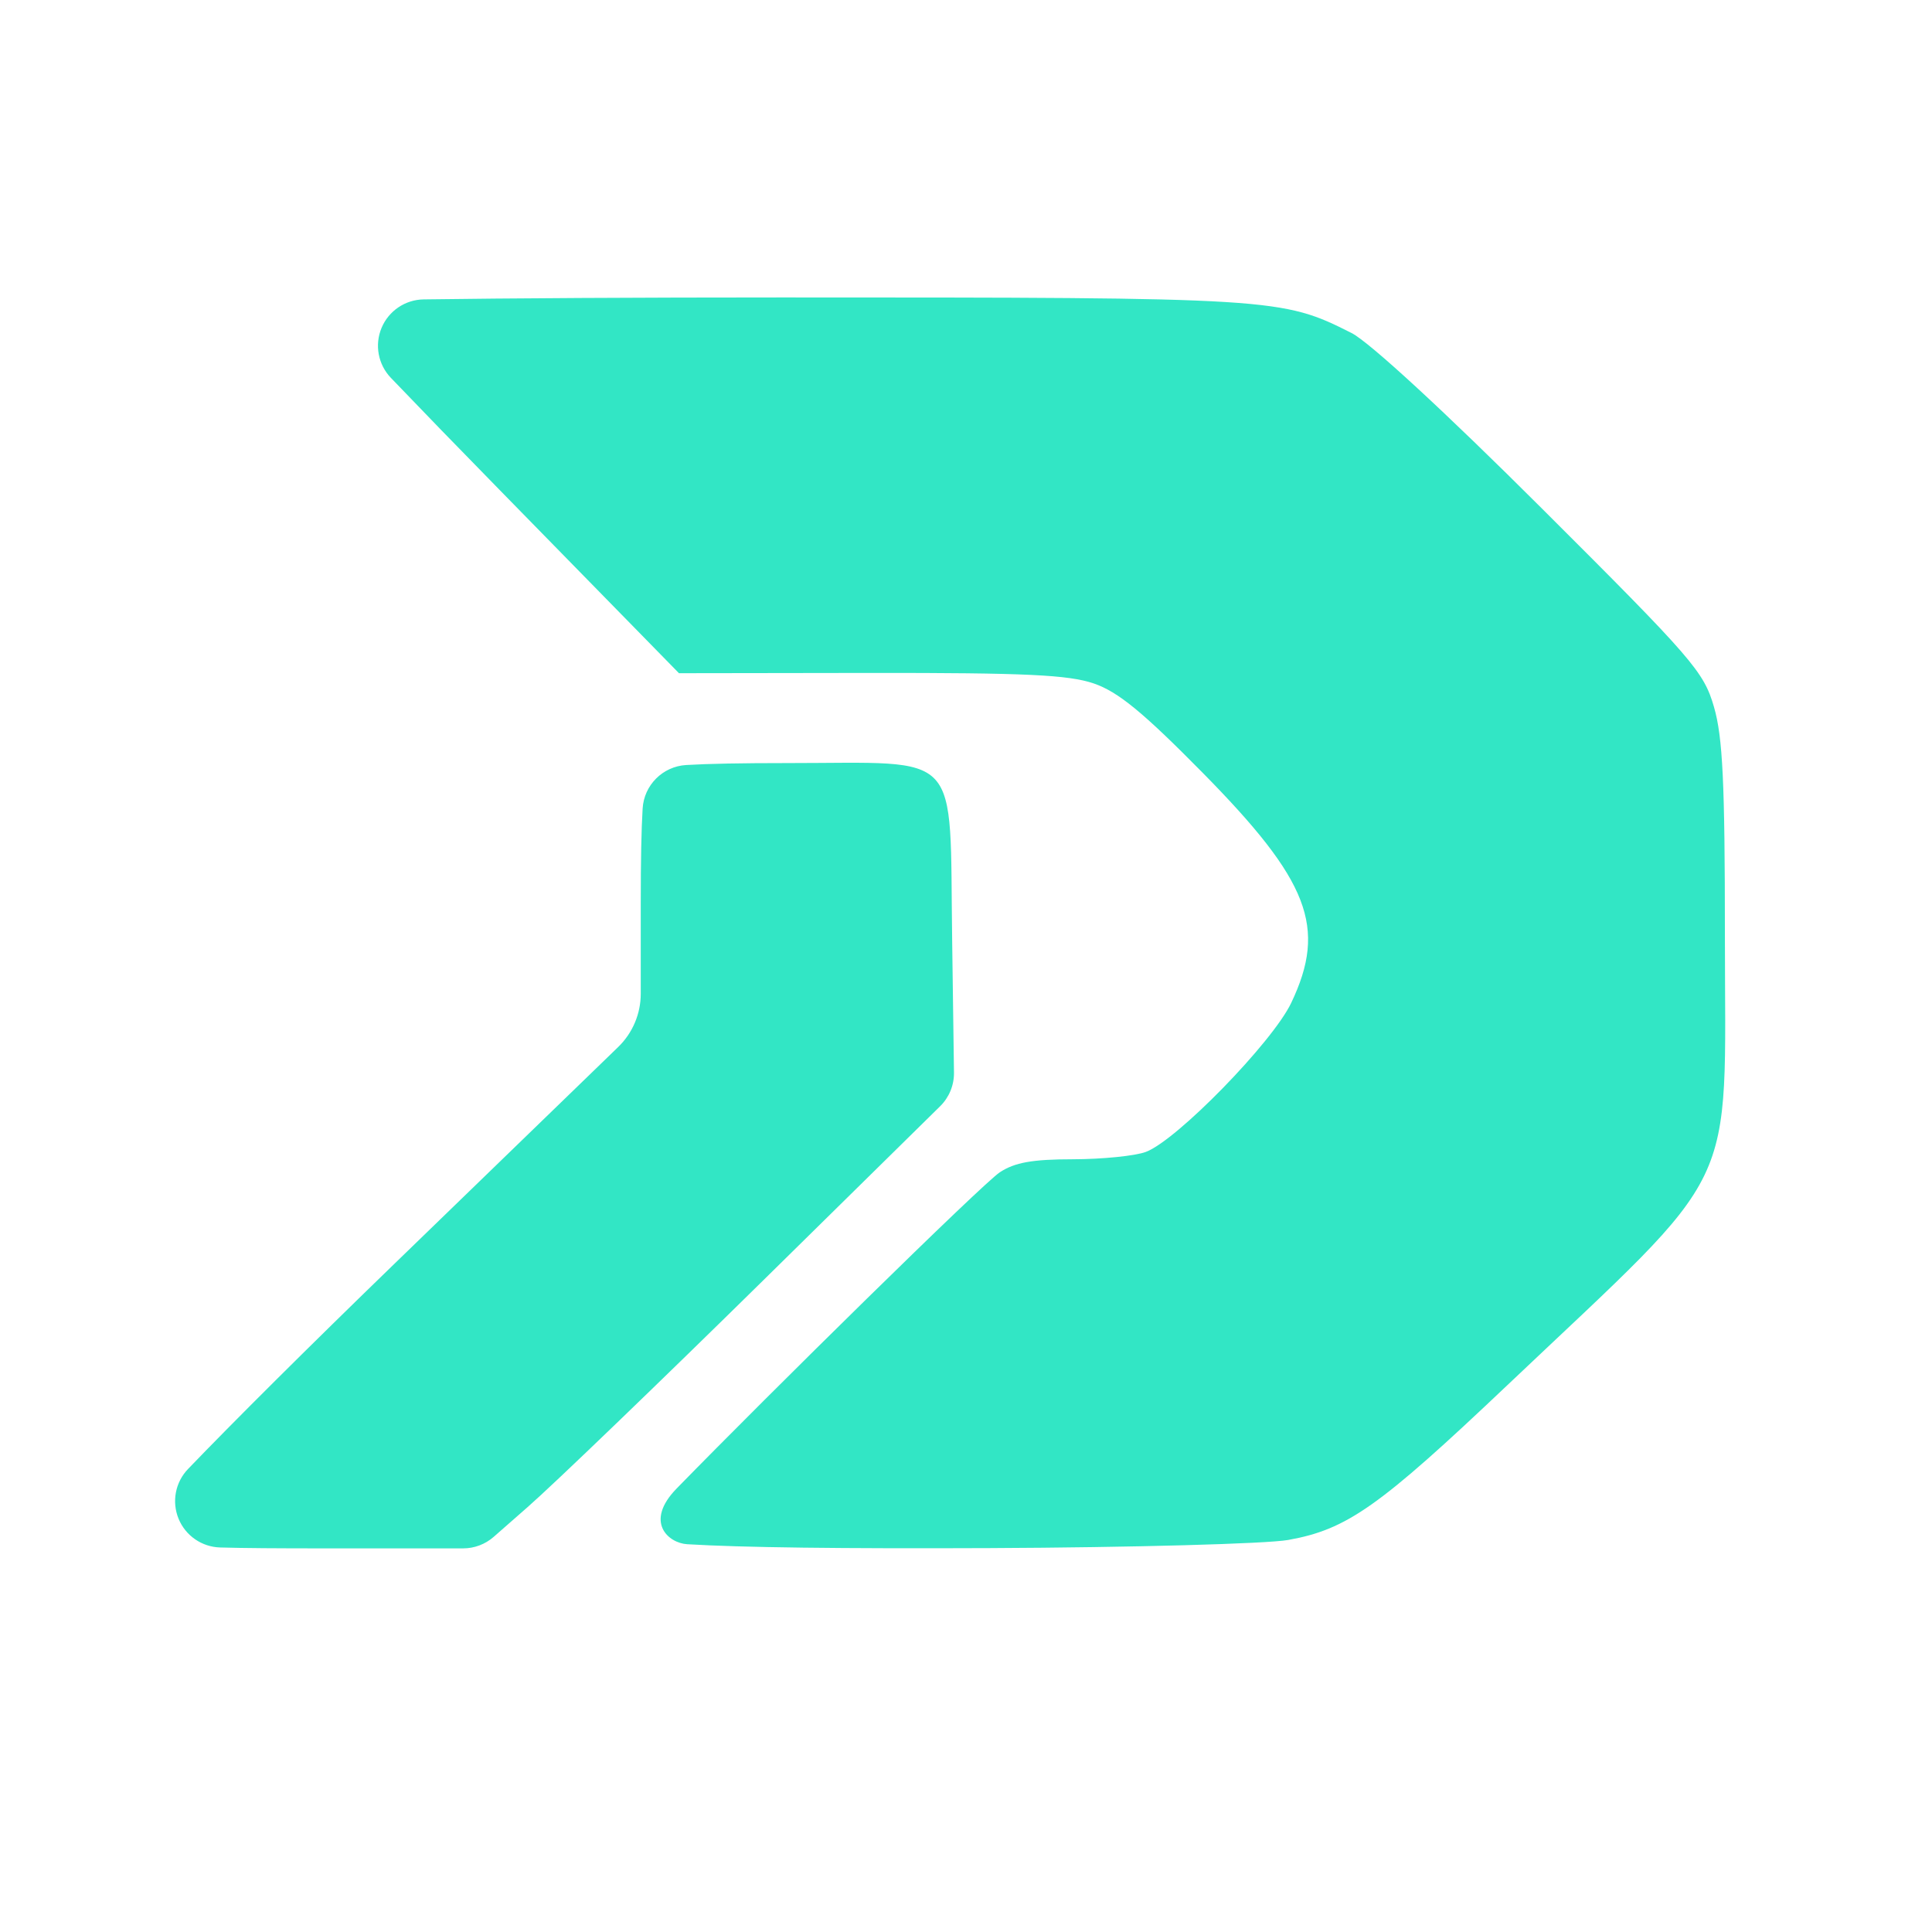
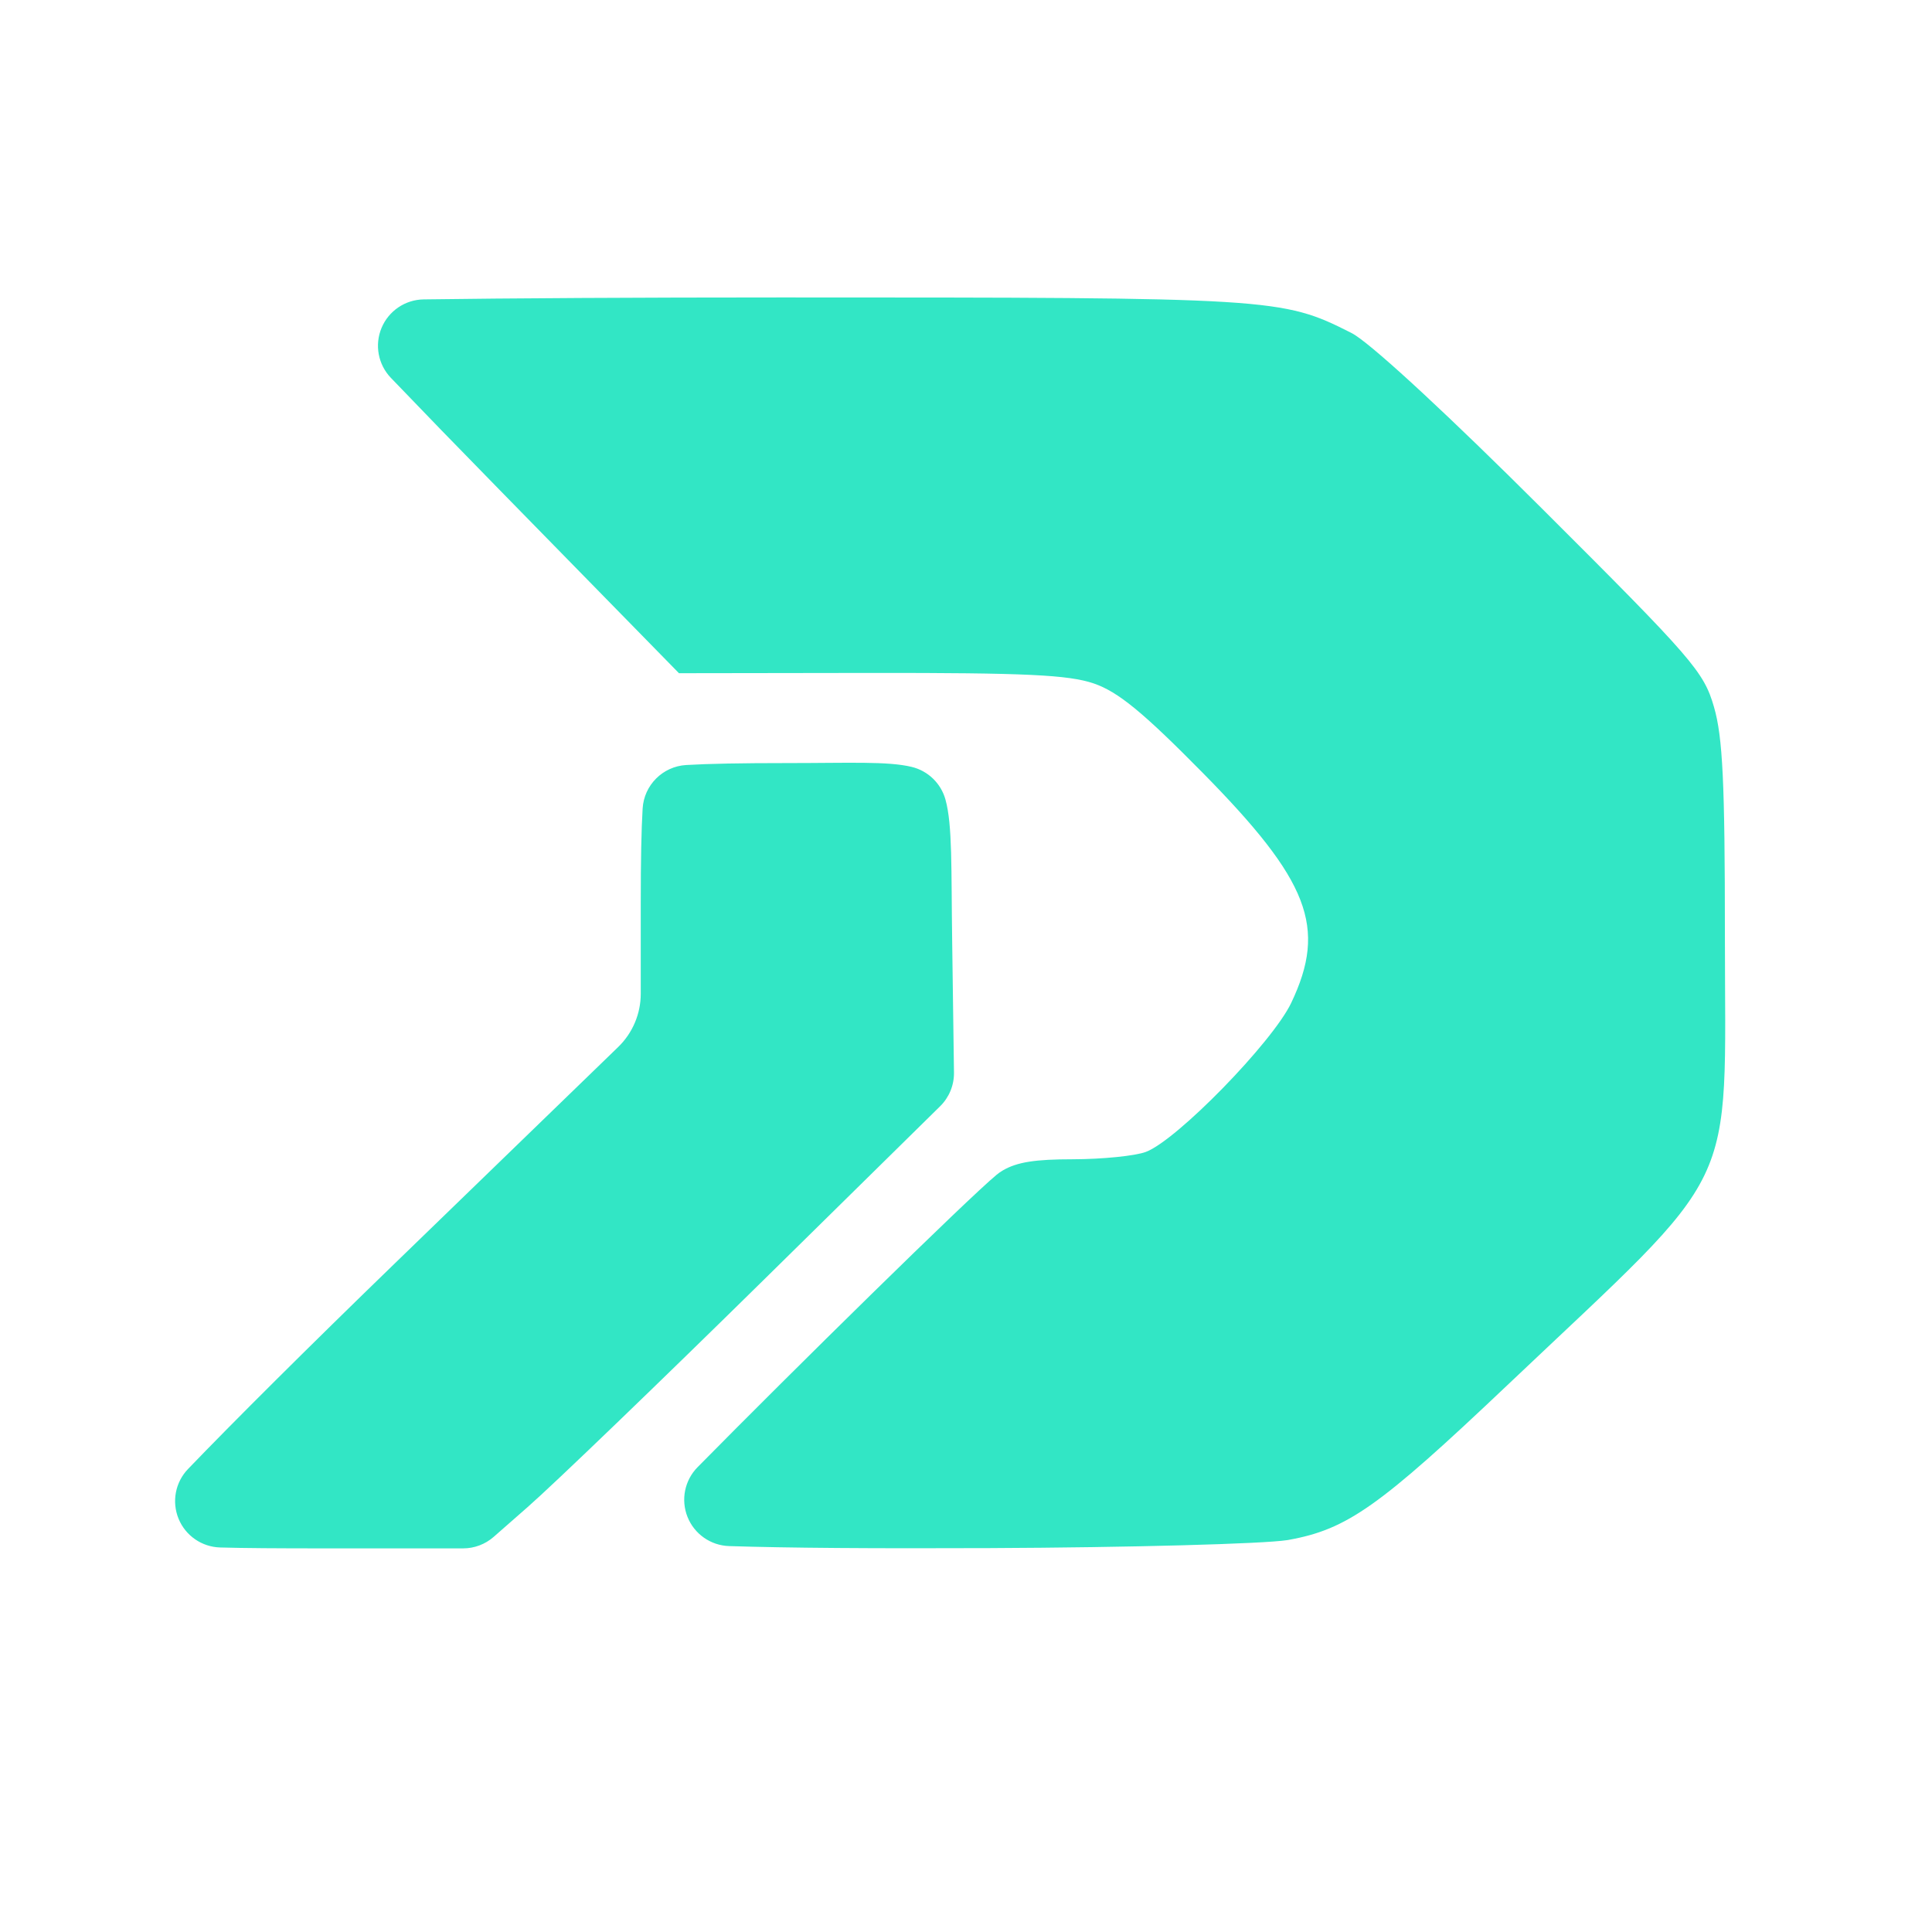
<svg xmlns="http://www.w3.org/2000/svg" viewBox="0 0 1000 1000">
-   <path id="dinkster-d" fill="#32E6C5" fill-rule="evenodd" d="M 202.311,195.569 C 217.985,211.926 237.627,232.191 258.885,253.885 L 351.439,348.453 L 450.612,348.309 C 530.791,348.237 552.914,349.281 566.079,353.741 C 578.633,358.022 591.439,368.489 622.266,399.748 C 677.662,455.899 686.942,479.964 668.345,519.065 C 658.669,539.424 609.101,590.252 593.094,596.223 C 587.554,598.309 570.54,600.0 555.324,600.036 C 534.424,600.036 525.216,601.691 517.518,606.763 C 508.455,612.739 398.263,721.202 350.217,770.463 C 333.4,787.705 345.833,798.693 355.728,799.29 C 384.0,800.997 434.827,801.619 512.266,801.295 C 586.043,800.971 655.576,799.065 666.763,797.086 C 697.266,791.619 713.777,779.964 780.108,717.05 C 902.086,601.403 892.806,620.576 892.806,483.597 C 892.806,405.144 891.691,381.547 887.158,365.935 C 881.871,347.626 876.259,341.151 798.129,263.237 C 747.842,213.058 708.741,177.014 699.568,172.374 C 663.561,154.173 660.036,153.957 404.64,153.957 C 329.999,153.957 263.094,154.353 219.303,154.966 A 24.0,24.0 0 0,0 202.311,195.569 Z M 332.625,418.481 C 331.962,429.461 331.655,445.387 331.655,467.086 L 331.655,514.347 A 38.4,38.4 0 0,1 319.973,541.928 L 203.957,654.317 C 159.544,697.342 120.225,736.525 97.325,760.35 A 24.0,24.0 0 0,0 113.938,800.971 C 126.386,801.329 143.745,801.439 168.165,801.439 L 239.705,801.439 A 24.0,24.0 0 0,0 255.533,795.479 L 273.094,780.072 C 286.511,768.345 341.691,715.216 395.719,662.05 L 486.617,572.584 A 24.0,24.0 0 0,0 493.78,555.149 L 492.842,487.05 C 491.403,386.691 499.101,394.964 407.518,394.964 C 383.817,394.964 366.712,395.278 355.143,395.972 A 24.0,24.0 0 0,0 332.625,418.481 Z" />
+   <path id="dinkster-d" fill="#32E6C5" fill-rule="evenodd" d="M 202.311,195.569 C 217.985,211.926 237.627,232.191 258.885,253.885 L 351.439,348.453 L 450.612,348.309 C 530.791,348.237 552.914,349.281 566.079,353.741 C 578.633,358.022 591.439,368.489 622.266,399.748 C 677.662,455.899 686.942,479.964 668.345,519.065 C 658.669,539.424 609.101,590.252 593.094,596.223 C 587.554,598.309 570.54,600.0 555.324,600.036 C 535.827,600.036 526.504,601.476 519.091,605.787 A 24.0,24.0 0 0,0 515.847,608.051 C 500.484,620.775 410.706,709.04 361.054,759.415 A 24.0,24.0 0 0,0 377.368,800.25 C 407.319,801.222 451.636,801.548 512.266,801.295 C 585.048,800.976 653.699,799.116 666.278,797.166 A 24.0,24.0 0 0,0 666.849,797.071 C 697.298,791.597 713.84,779.904 780.108,717.05 C 902.086,601.403 892.806,620.576 892.806,483.597 C 892.806,405.144 891.691,381.547 887.158,365.935 C 881.871,347.626 876.259,341.151 798.129,263.237 C 750.817,216.027 713.408,181.33 701.507,173.524 A 24.0,24.0 0 0,0 699.165,172.17 C 663.531,154.171 659.08,153.957 404.64,153.957 C 329.999,153.957 263.094,154.353 219.303,154.966 A 24.0,24.0 0 0,0 202.311,195.569 Z M 332.625,418.481 C 331.962,429.461 331.655,445.387 331.655,467.086 L 331.655,514.347 A 38.4,38.4 0 0,1 319.973,541.928 L 203.957,654.317 C 159.544,697.342 120.225,736.525 97.325,760.35 A 24.0,24.0 0 0,0 113.938,800.971 C 126.386,801.329 143.745,801.439 168.165,801.439 L 239.705,801.439 A 24.0,24.0 0 0,0 255.533,795.479 L 273.094,780.072 C 286.511,768.345 341.691,715.216 395.719,662.05 L 486.617,572.584 A 24.0,24.0 0 0,0 493.78,555.149 L 492.842,487.05 C 492.303,449.478 493.045,427.131 489.379,413.876 A 24.0,24.0 0 0,0 471.914,396.953 C 459.54,393.947 439.633,394.964 407.518,394.964 C 383.817,394.964 366.712,395.278 355.143,395.972 A 24.0,24.0 0 0,0 332.625,418.481 Z" />
</svg>
